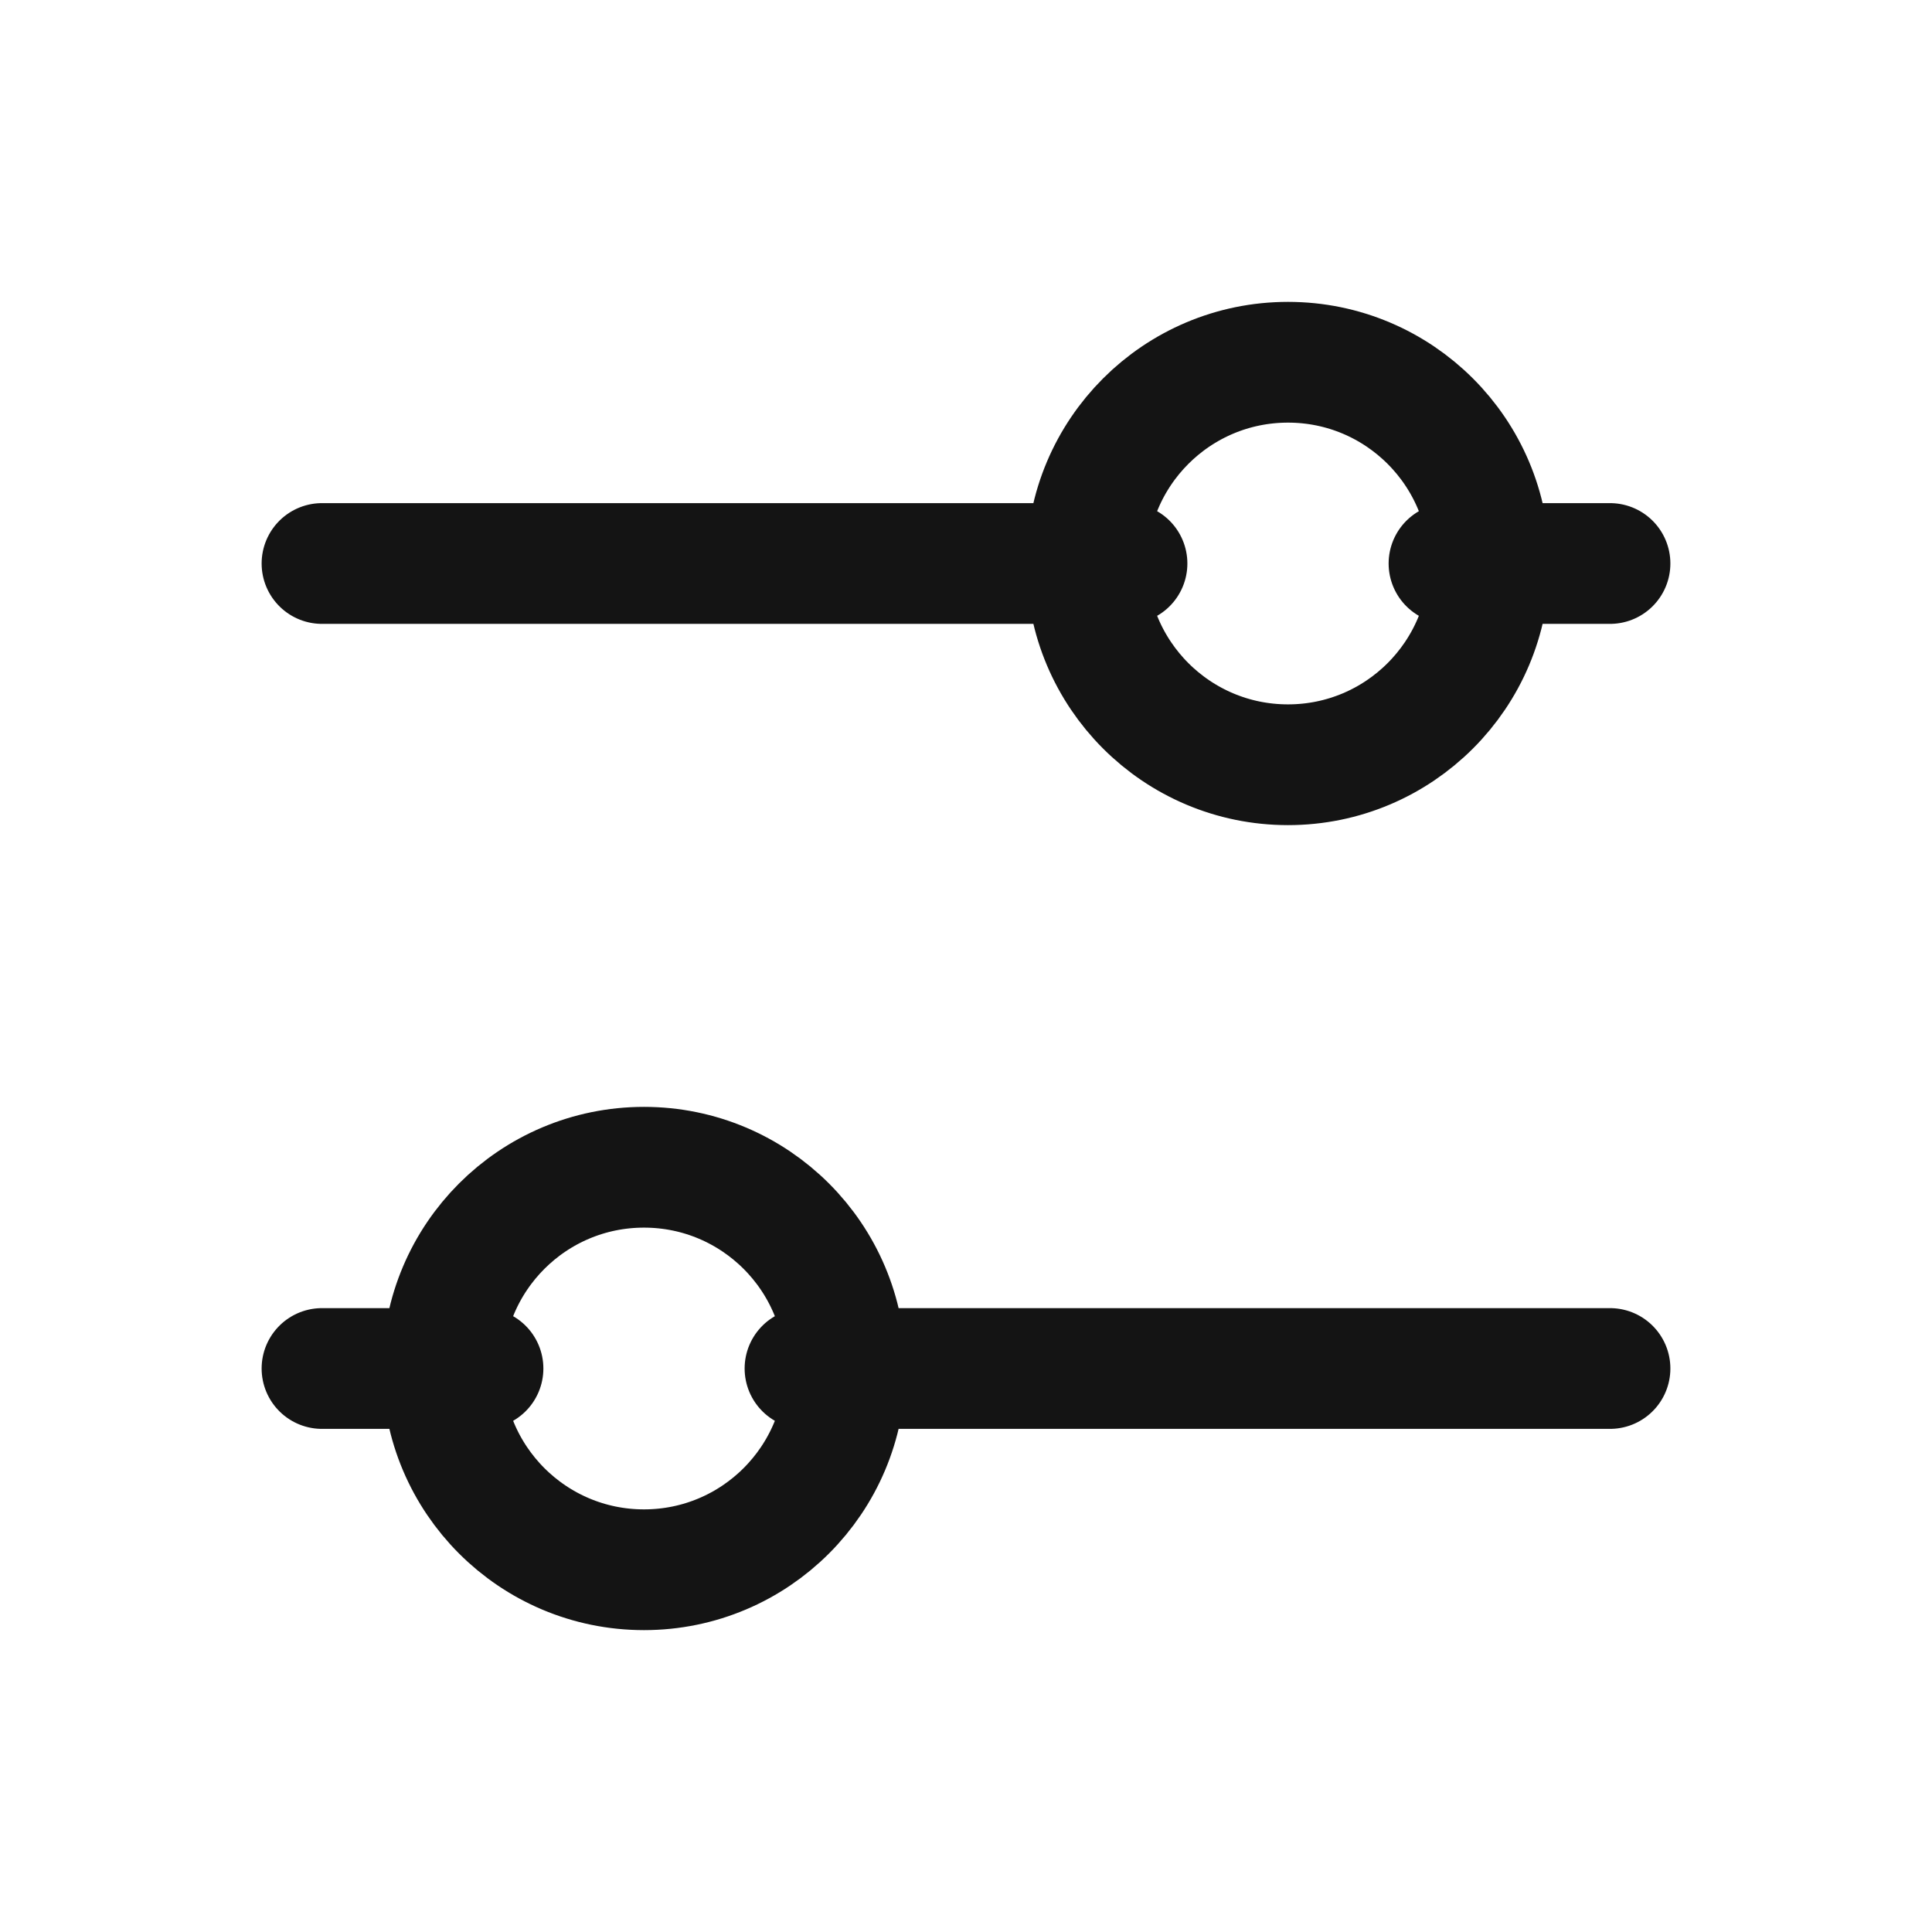
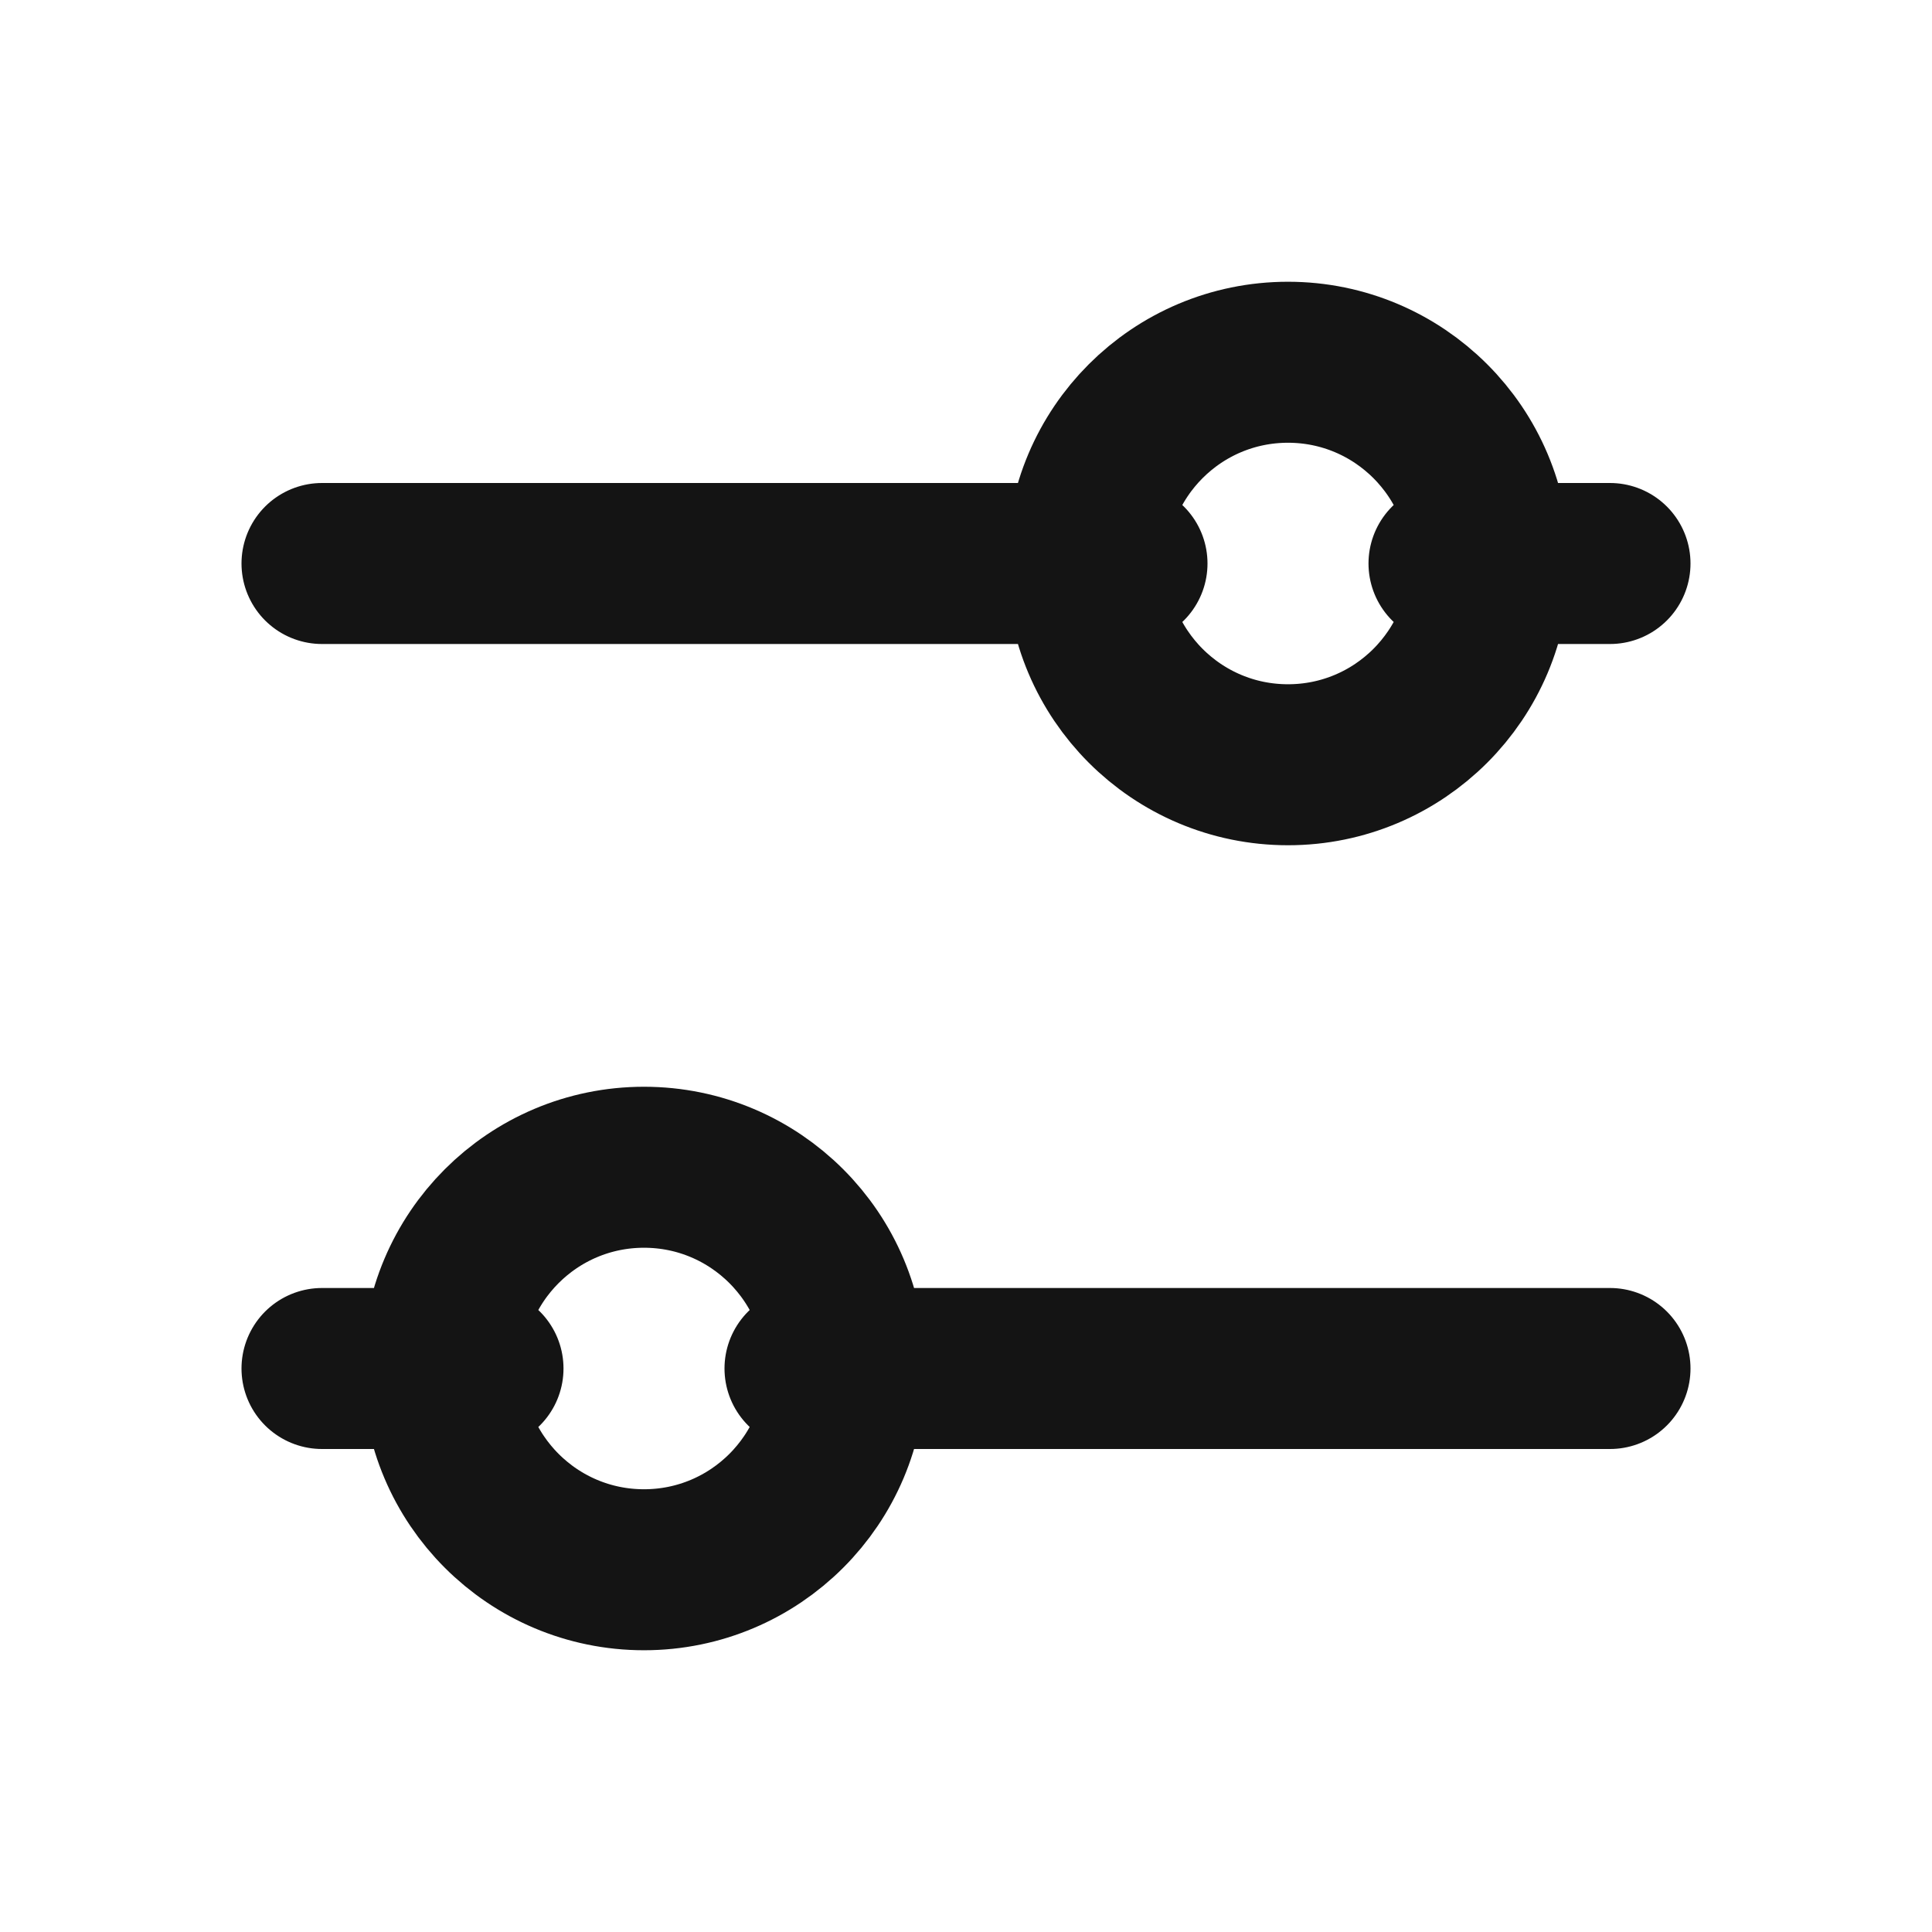
<svg xmlns="http://www.w3.org/2000/svg" viewBox="0 0 24 24">
-   <path d="M4 7 h10 M18 7 h2 M4 17 h2 M10 17 h10 M16 9.5 a2.5 2.5 0 1 0 0-5 a2.5 2.5 0 0 0 0 5 M8 19.5 a2.5 2.5 0 1 0 0-5 a2.5 2.5 0 0 0 0 5" fill="none" stroke="#141414" stroke-width="1.5" stroke-linecap="round" stroke-linejoin="round" />
+   <path d="M4 7 h10 M18 7 h2 M4 17 h2 M10 17 h10 M16 9.5 a2.5 2.5 0 1 0 0-5 a2.5 2.5 0 0 0 0 5 M8 19.5 a2.5 2.5 0 1 0 0-5 a2.5 2.5 0 0 0 0 5" fill="none" stroke="#141414" stroke-width="2.0" stroke-linecap="round" stroke-linejoin="round" />
</svg>
